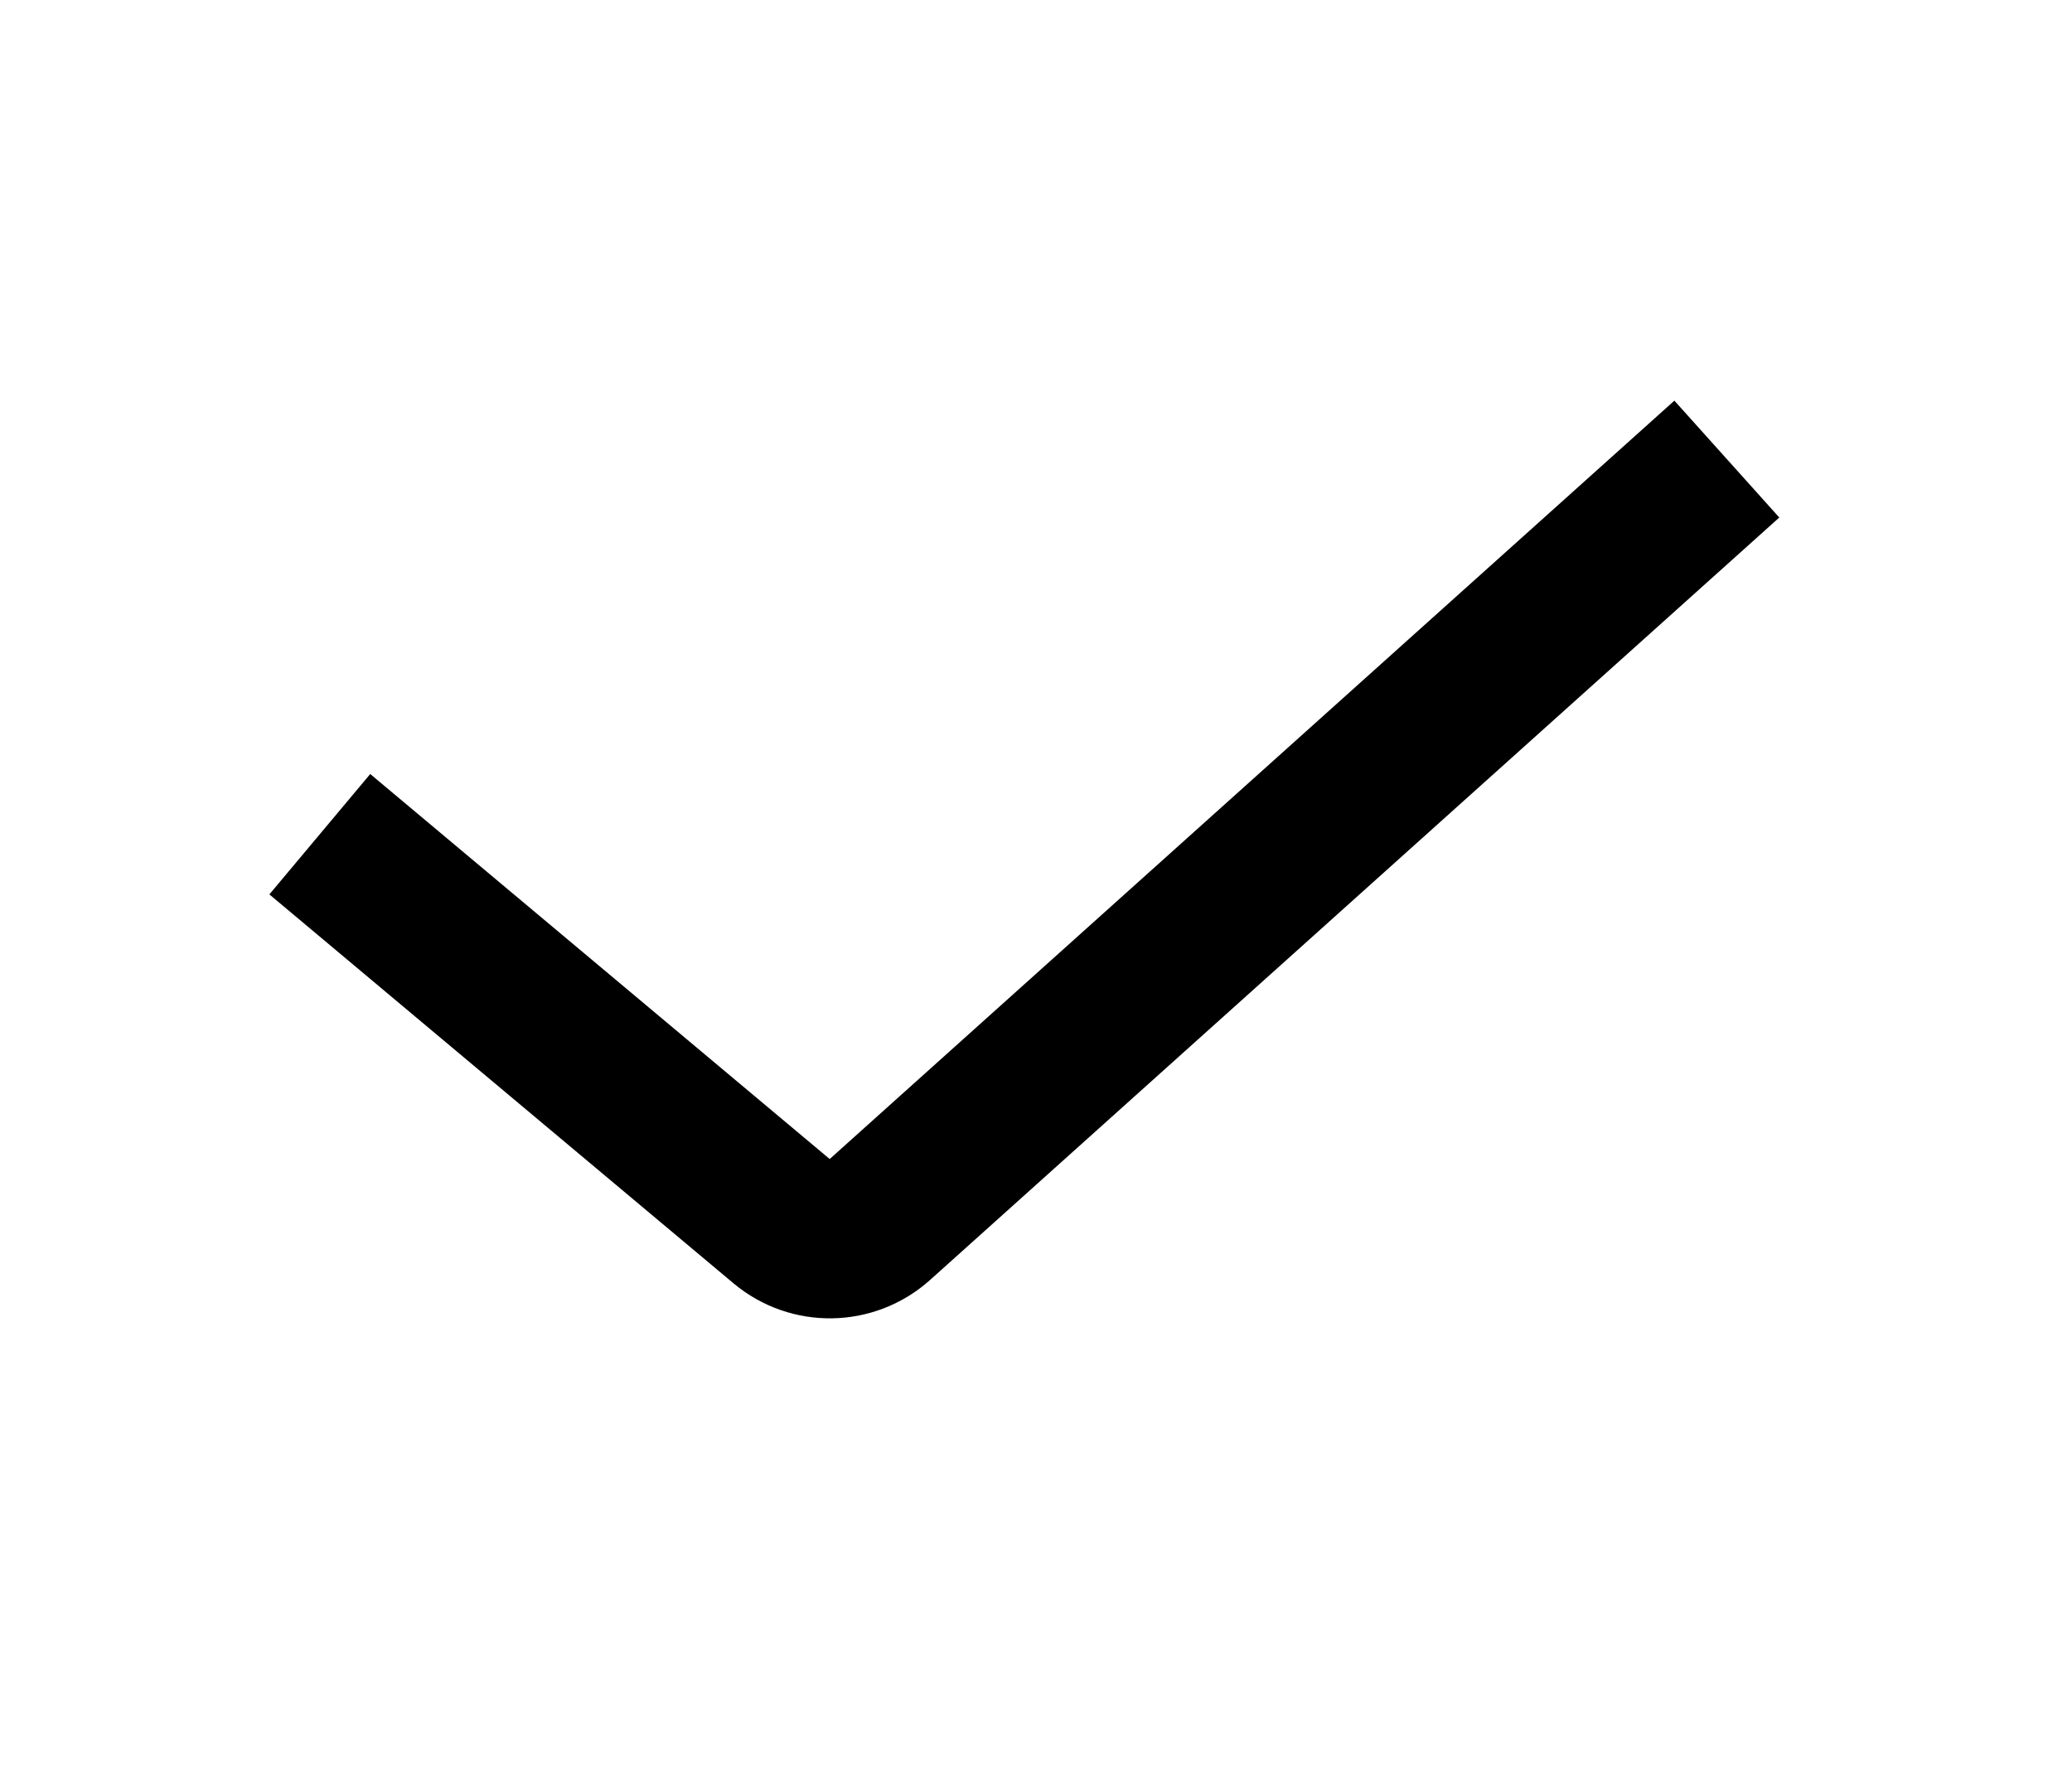
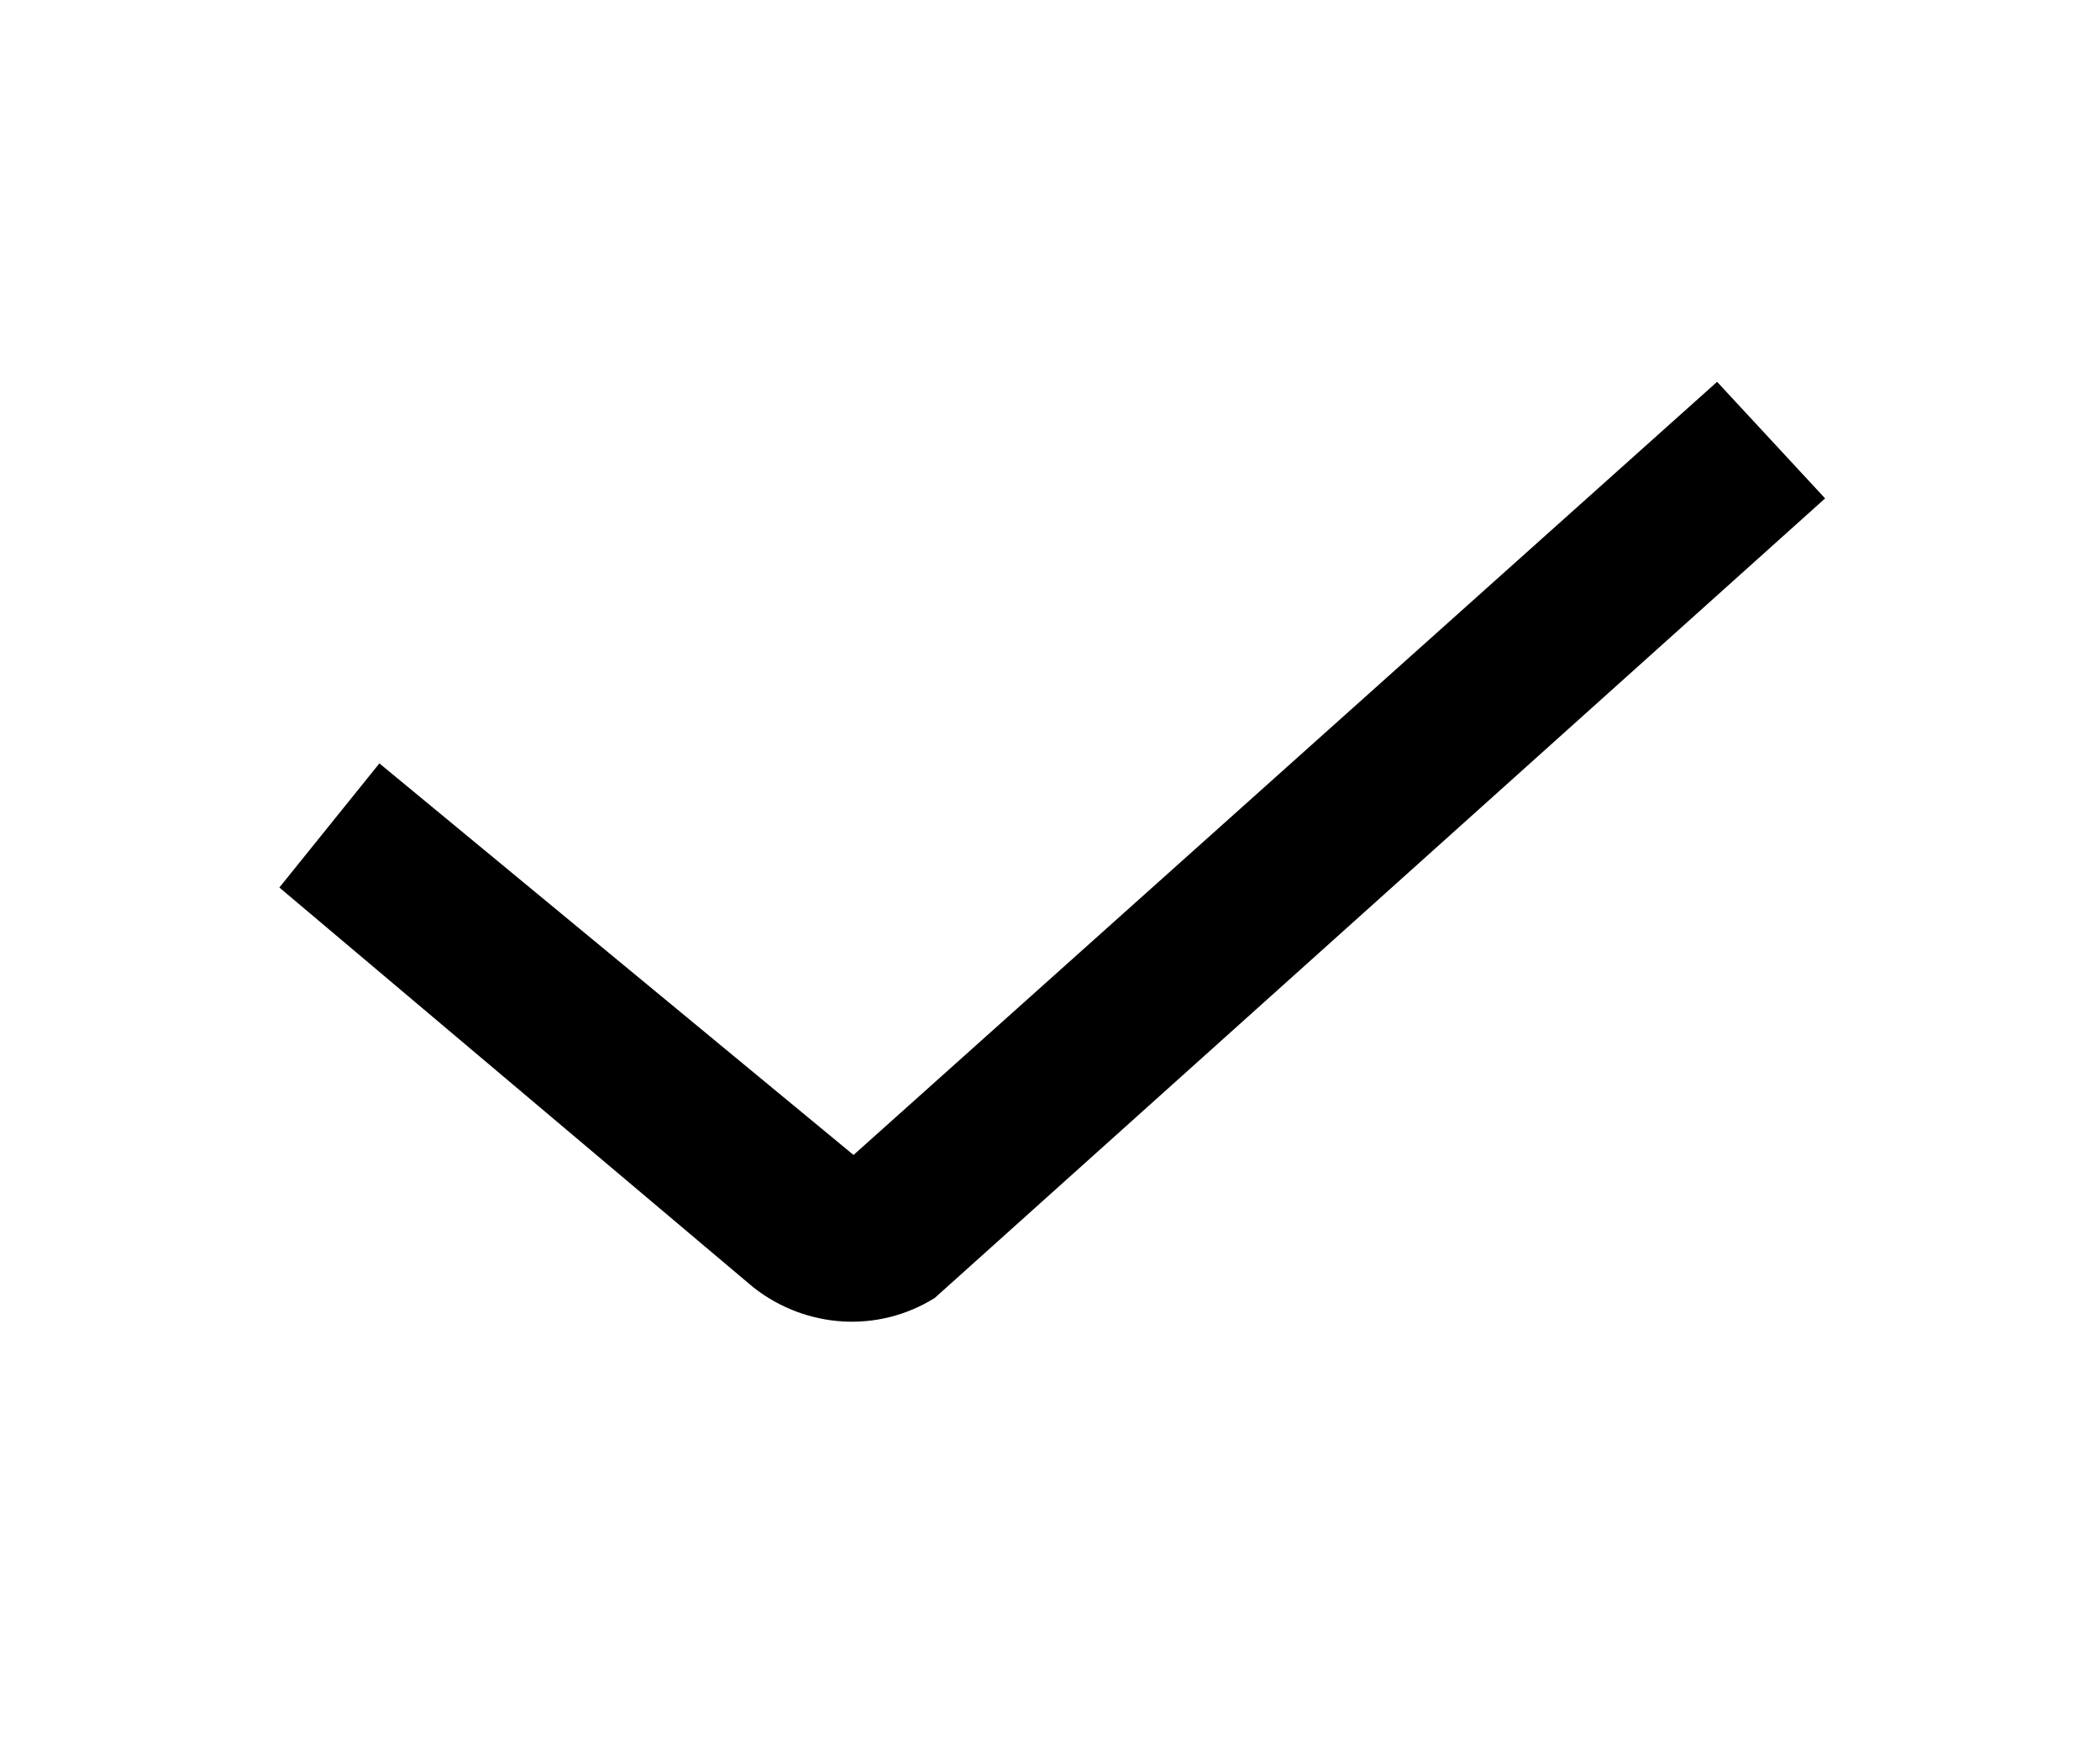
- <svg xmlns="http://www.w3.org/2000/svg" width="29" height="25" viewBox="0 0 29 25" fill="none">
-   <path d="M24.169 6.425L12.283 17.096C11.912 17.428 11.354 17.438 10.972 17.118L4.476 11.675" stroke="black" stroke-width="2.198" />
+ <svg xmlns="http://www.w3.org/2000/svg" id="Calque_1" data-name="Calque 1" viewBox="0 0 512 429">
+   <path d="M418.64,93.08l26.34,28.42-217.07,194.91c-13.87,8.67-31.47,7.46-44.24-2.58l-115.56-97.47,24.39-30.26,115.6,95.46,210.55-188.48Z" />
</svg>
